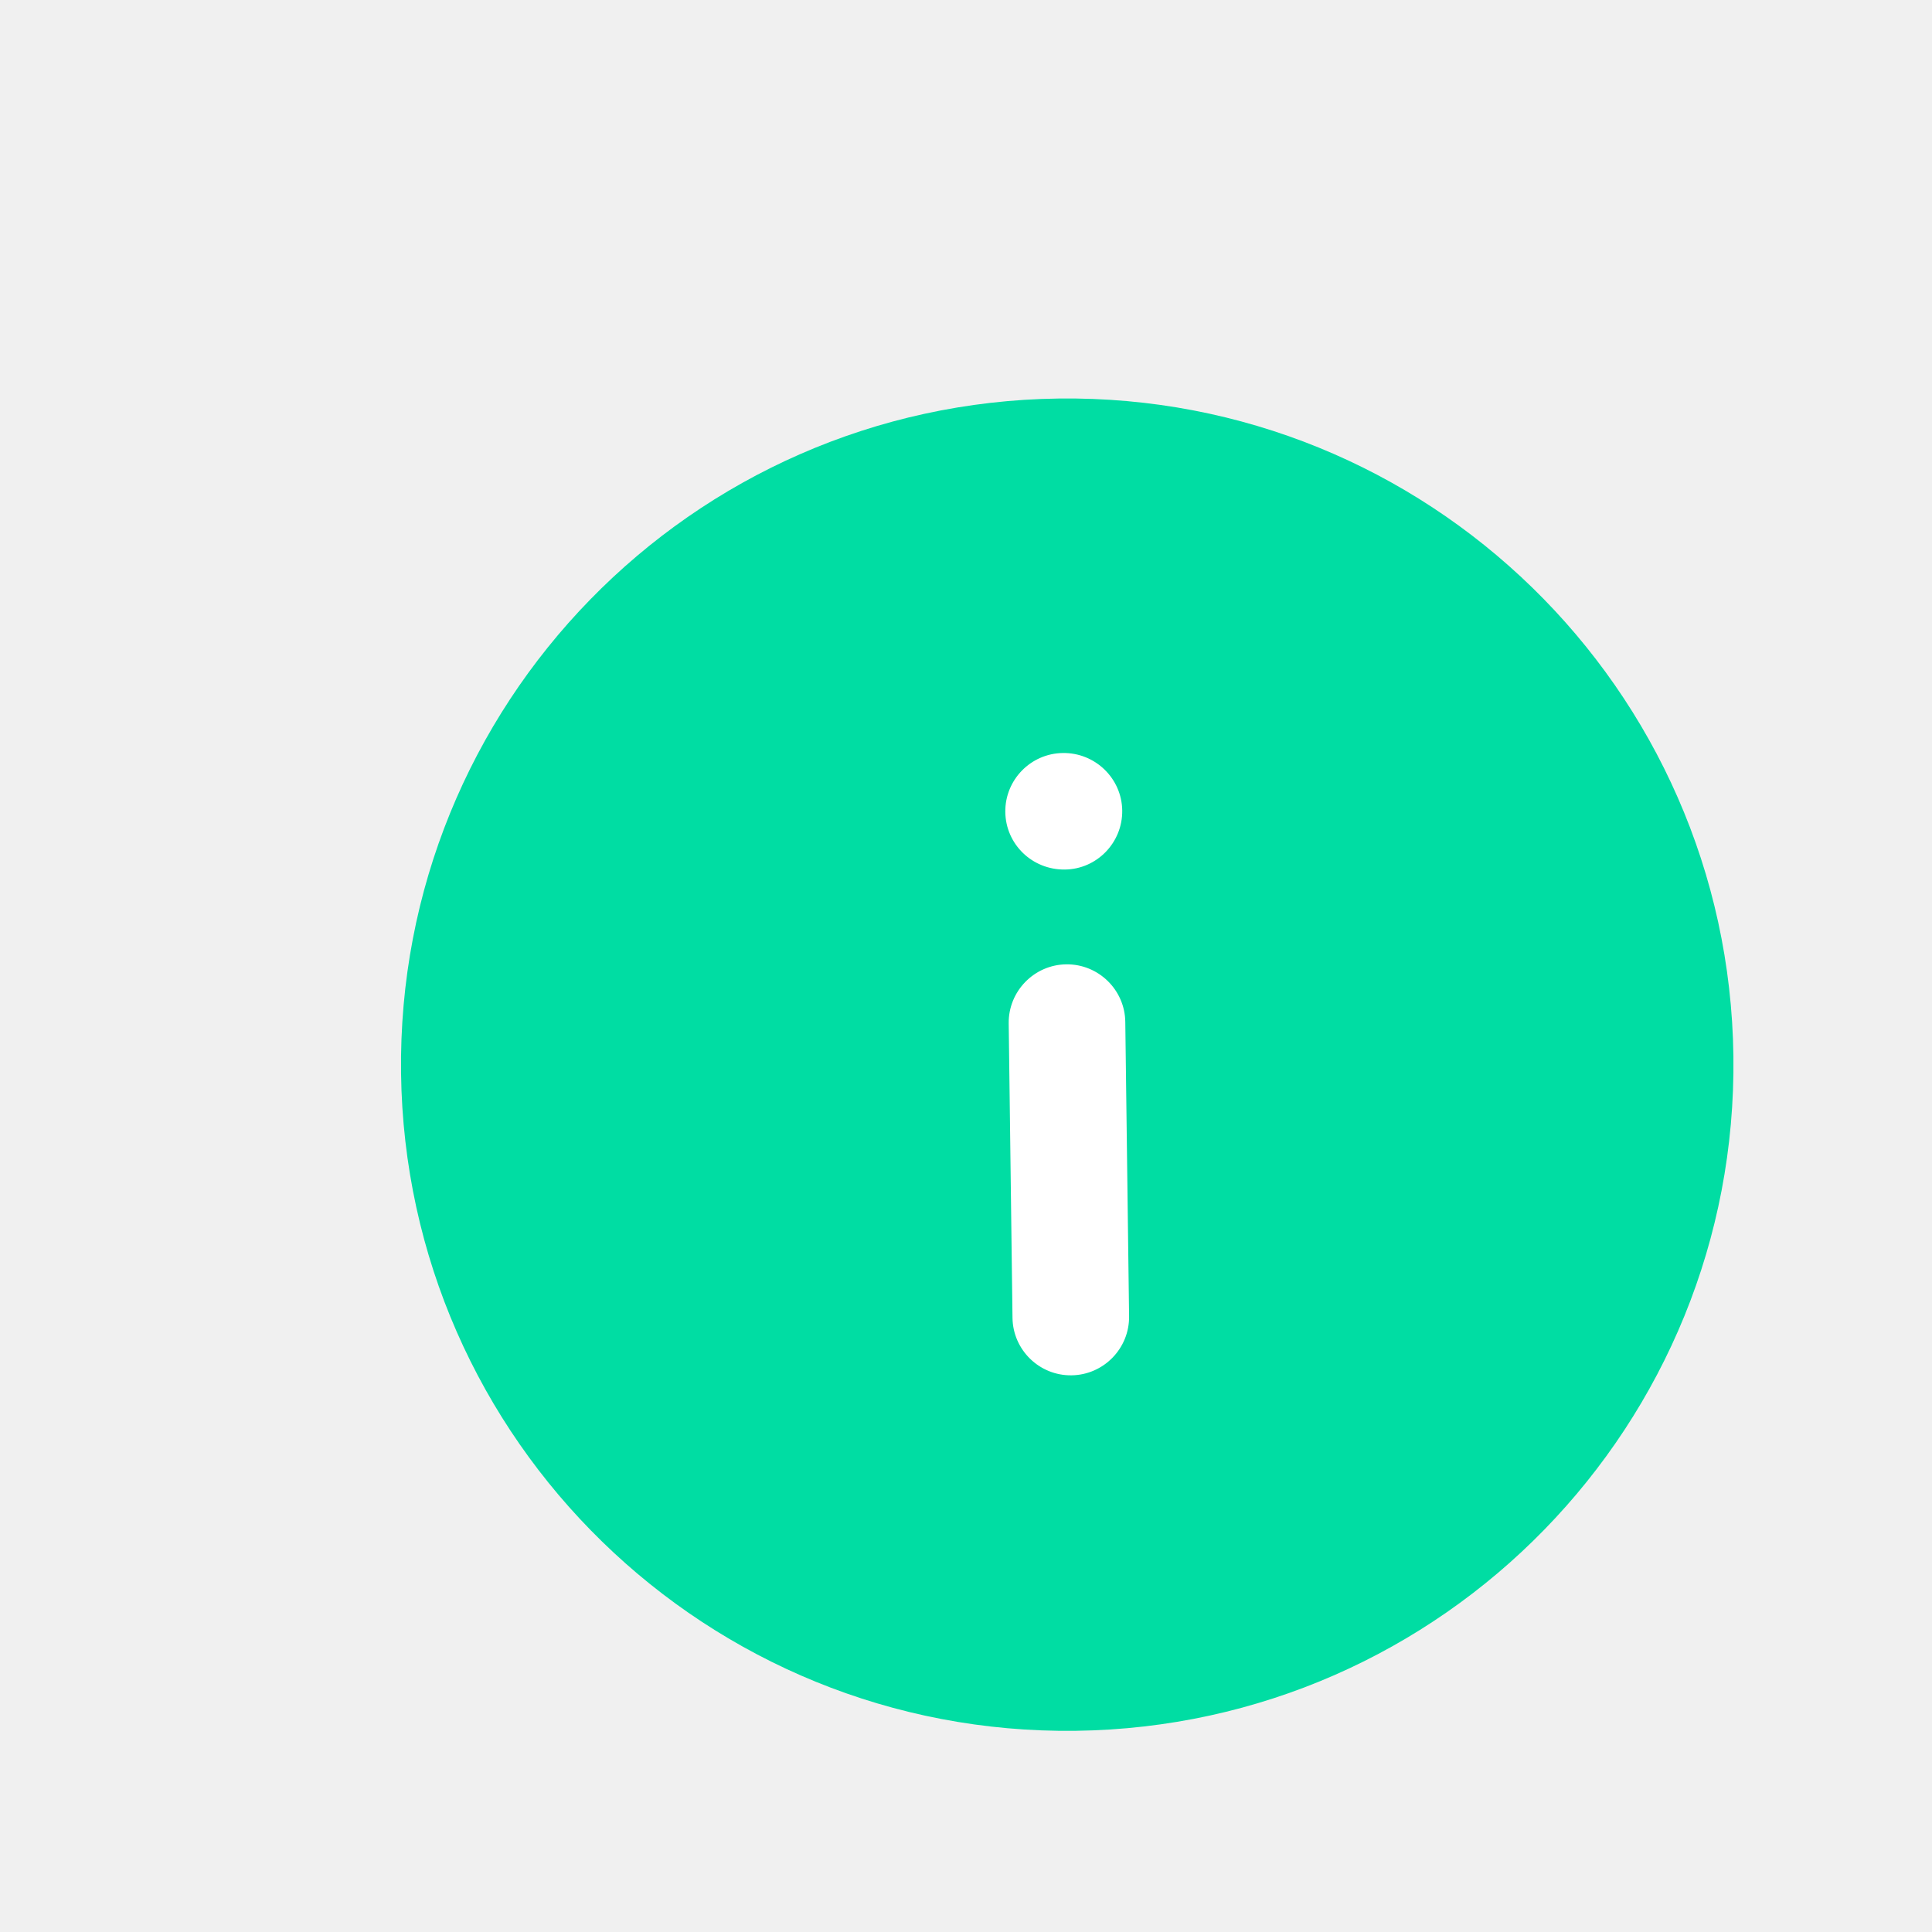
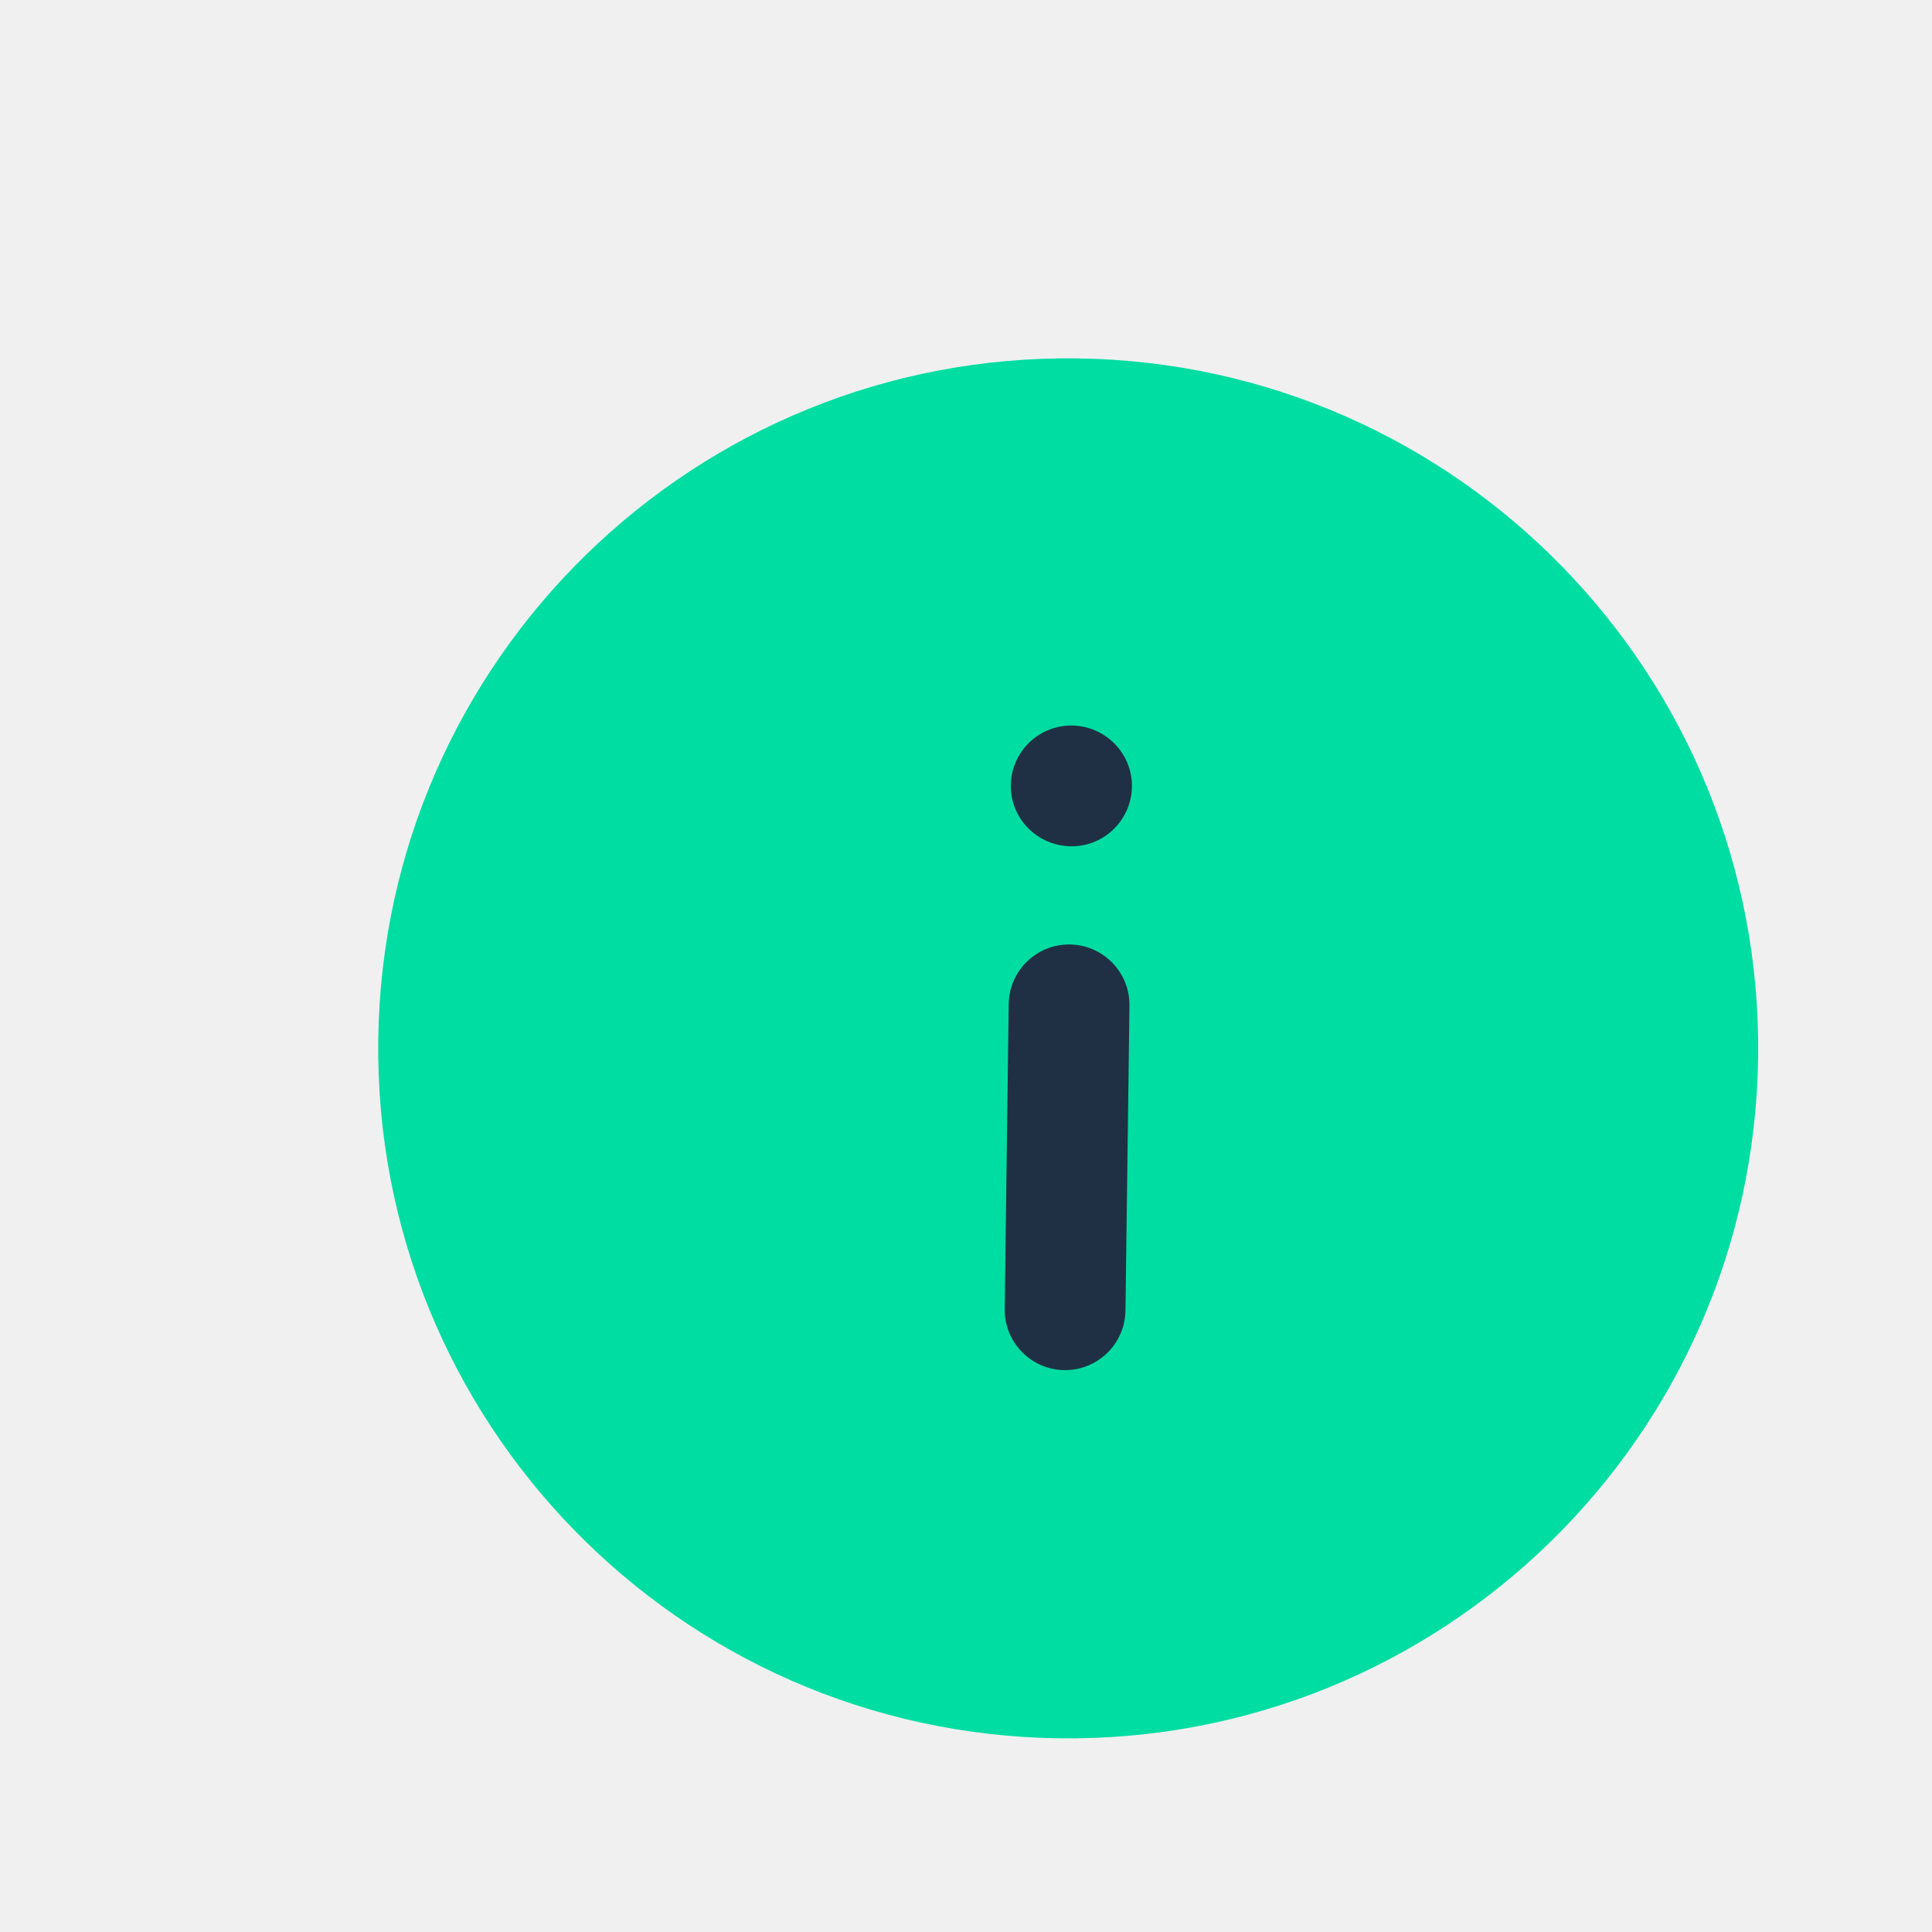
- <svg xmlns="http://www.w3.org/2000/svg" width="29" height="29" viewBox="0 0 29 29" fill="none">
+ <svg xmlns="http://www.w3.org/2000/svg" width="28" height="28" viewBox="0 0 28 28" fill="none">
  <g clip-path="url(#clip0)">
-     <path d="M6.02 16.11C5.949 10.586 10.368 6.053 15.891 5.982C21.413 5.911 25.948 10.329 26.019 15.852C26.09 21.374 21.671 25.909 16.148 25.98C10.626 26.051 6.091 21.631 6.02 16.11Z" fill="#00DDA3" />
-     <path fill-rule="evenodd" clip-rule="evenodd" d="M15.141 15.361C15.135 14.879 15.523 14.481 16.005 14.475C16.487 14.469 16.885 14.857 16.891 15.339L16.948 19.758C16.954 20.24 16.566 20.638 16.084 20.644C15.602 20.651 15.204 20.263 15.198 19.781L15.141 15.361ZM16.845 12.166C16.851 12.648 16.465 13.046 15.986 13.052C15.493 13.059 15.096 12.671 15.09 12.189C15.084 11.707 15.471 11.309 15.954 11.303C16.439 11.296 16.839 11.684 16.845 12.166Z" fill="white" />
+     <path d="M5.482 15.064C5.554 9.54 10.088 5.123 15.611 5.194C21.133 5.266 25.552 9.8 25.48 15.323C25.409 20.845 20.874 25.264 15.351 25.193C9.829 25.121 5.41 20.585 5.482 15.064Z" fill="#00DDA3" />
+     <path fill-rule="evenodd" clip-rule="evenodd" d="M14.619 14.551C14.625 14.069 15.023 13.681 15.505 13.688C15.987 13.694 16.375 14.092 16.369 14.574L16.311 18.994C16.305 19.476 15.907 19.863 15.425 19.857C14.943 19.851 14.555 19.453 14.561 18.971L14.619 14.551ZM16.405 11.401C16.398 11.883 16.002 12.271 15.523 12.265C15.03 12.259 14.643 11.861 14.65 11.379C14.656 10.897 15.053 10.509 15.536 10.515C16.021 10.521 16.411 10.919 16.405 11.401Z" fill="#1F3044" />
  </g>
  <defs>
    <clipPath id="clip0">
-       <rect width="27" height="27" fill="white" transform="translate(28.1729 27.8251) rotate(179.262)" />
+       <rect width="27" height="27" fill="white" transform="translate(27.3242 27.3478) rotate(-179.257)" />
    </clipPath>
  </defs>
</svg>
